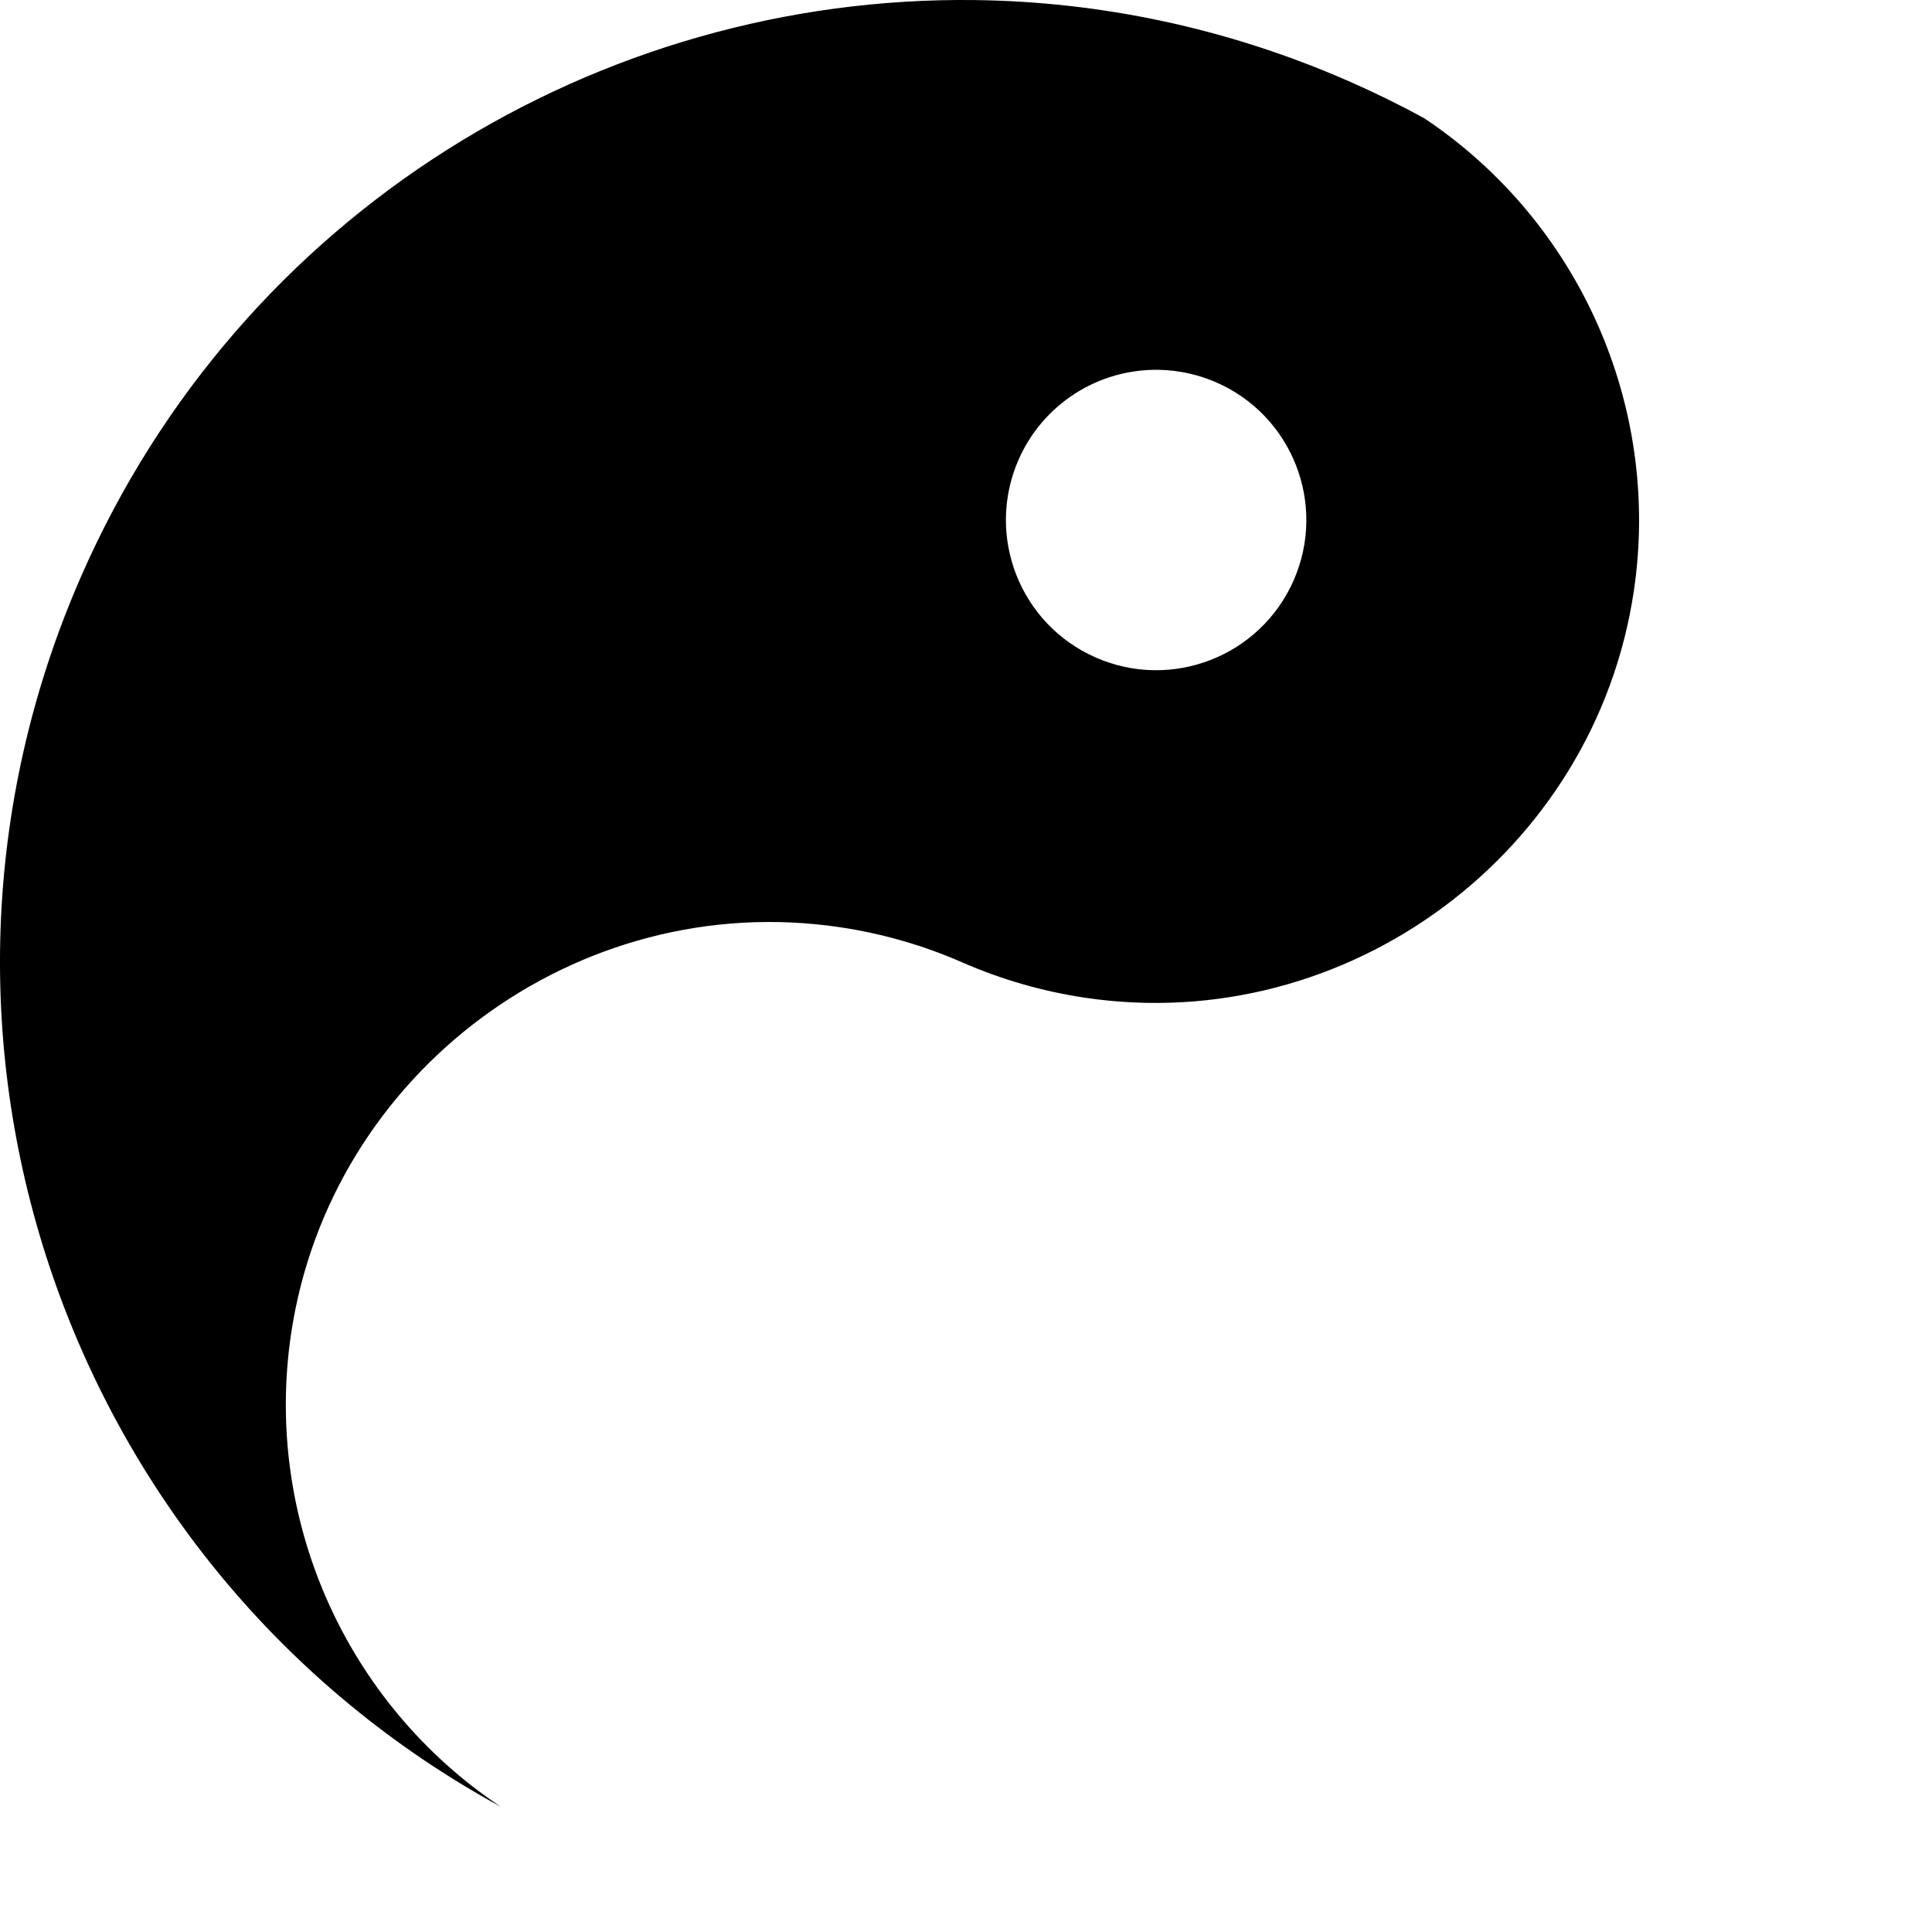
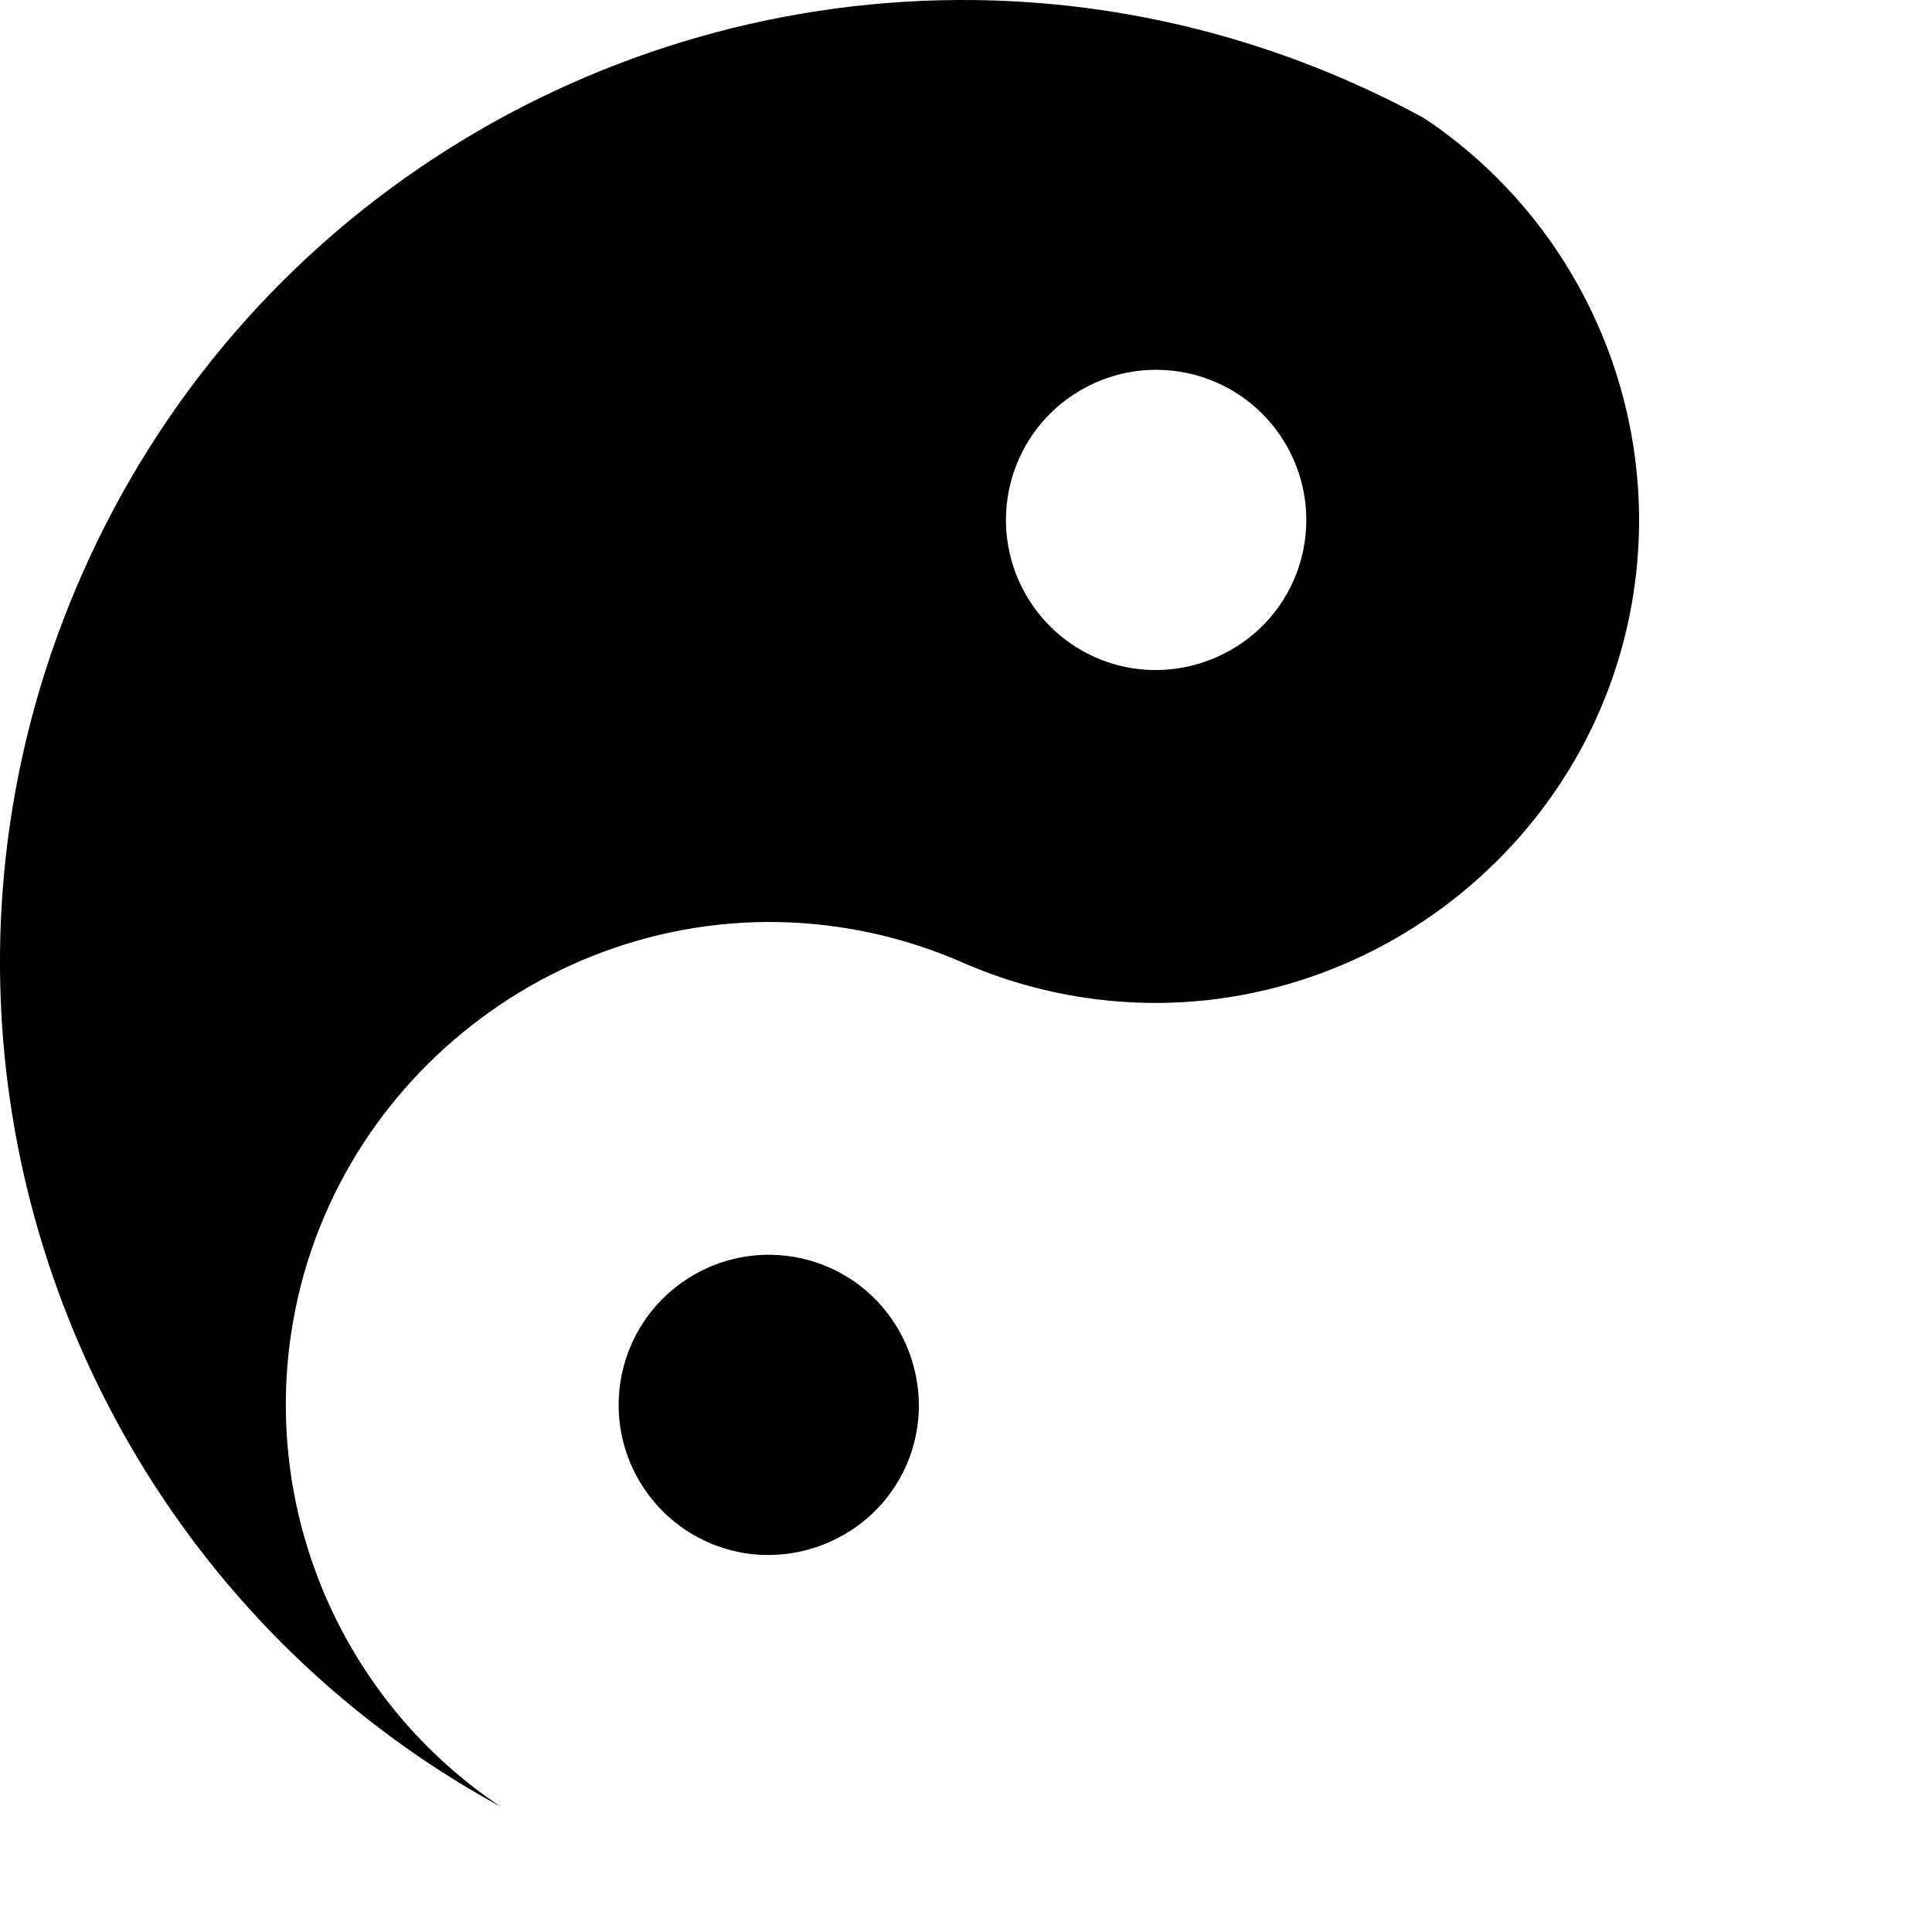
<svg xmlns="http://www.w3.org/2000/svg" viewBox="0 0 512 512">
-   <defs id="defs6" />
-   <path d="M 152.825,488.672 C 281.854,545.143 432.201,486.334 488.672,357.306 545.142,228.278 486.334,77.93 357.305,21.459 228.278,-35.011 77.929,23.798 21.459,152.826 -35.012,281.854 23.798,432.202 152.825,488.672 Z" style="fill:none;fill-rule:nonzero" id="bottom" />
-   <path id="top" style="fill:currentColor;fill-rule:nonzero" d="M 258.338 0.018 C 158.972 -1.218 63.812 56.055 21.459 152.826 C -31.991 274.955 17.837 416.182 132.734 478.824 C 91.582 451.386 69.867 402.45 77.133 353.525 C 87.447 284.068 153.089 235.401 222.545 245.715 C 233.751 247.379 244.688 250.524 255.066 255.066 C 265.441 259.606 276.374 262.749 287.576 264.412 C 357.033 274.727 422.674 226.059 432.988 156.602 C 440.254 107.674 418.535 58.734 377.377 31.297 C 370.891 27.761 364.198 24.476 357.305 21.459 C 325.048 7.341 291.46 0.429 258.338 0.018 z M 307.176 98.01 A 39.802 39.802 0 0 1 322.344 101.342 A 39.802 39.802 0 0 1 342.848 153.764 A 39.802 39.802 0 0 1 290.428 174.268 A 39.802 39.802 0 0 1 269.922 121.846 A 39.802 39.802 0 0 1 307.176 98.01 z " />
+   <path fill="currentColor" d="M258.338,0.018C158.972,-1.218 63.812,56.055 21.459,152.826C-31.991,274.955 17.837,416.182 132.734,478.824C91.582,451.386 69.867,402.45 77.133,353.525C87.447,284.068 153.089,235.401 222.545,245.715C233.751,247.379 244.688,250.524 255.066,255.066C265.441,259.606 276.374,262.749 287.576,264.412C357.033,274.727 422.674,226.059 432.988,156.602C440.254,107.674 418.535,58.734 377.377,31.297C370.891,27.761 364.198,24.476 357.305,21.459C325.048,7.341 291.46,0.429 258.338,0.018ZM307.176,98.01C312.401,98.114 317.556,99.246 322.344,101.342C336.801,107.669 346.187,122.023 346.187,137.804C346.187,143.298 345.05,148.732 342.848,153.764C334.093,173.766 310.43,183.021 290.428,174.268C275.969,167.94 266.583,153.586 266.583,137.804C266.583,132.311 267.72,126.878 269.922,121.846C276.364,107.127 291.113,97.69 307.176,98.01ZM204.535,332.533C188.472,332.214 173.723,341.651 167.281,356.369C165.079,361.401 163.942,366.835 163.942,372.328C163.942,388.11 173.329,402.464 187.787,408.791C207.79,417.545 231.453,408.288 240.207,388.285C248.961,368.283 239.705,344.62 219.703,335.865C214.915,333.769 209.761,332.637 204.535,332.533Z" />
</svg>
